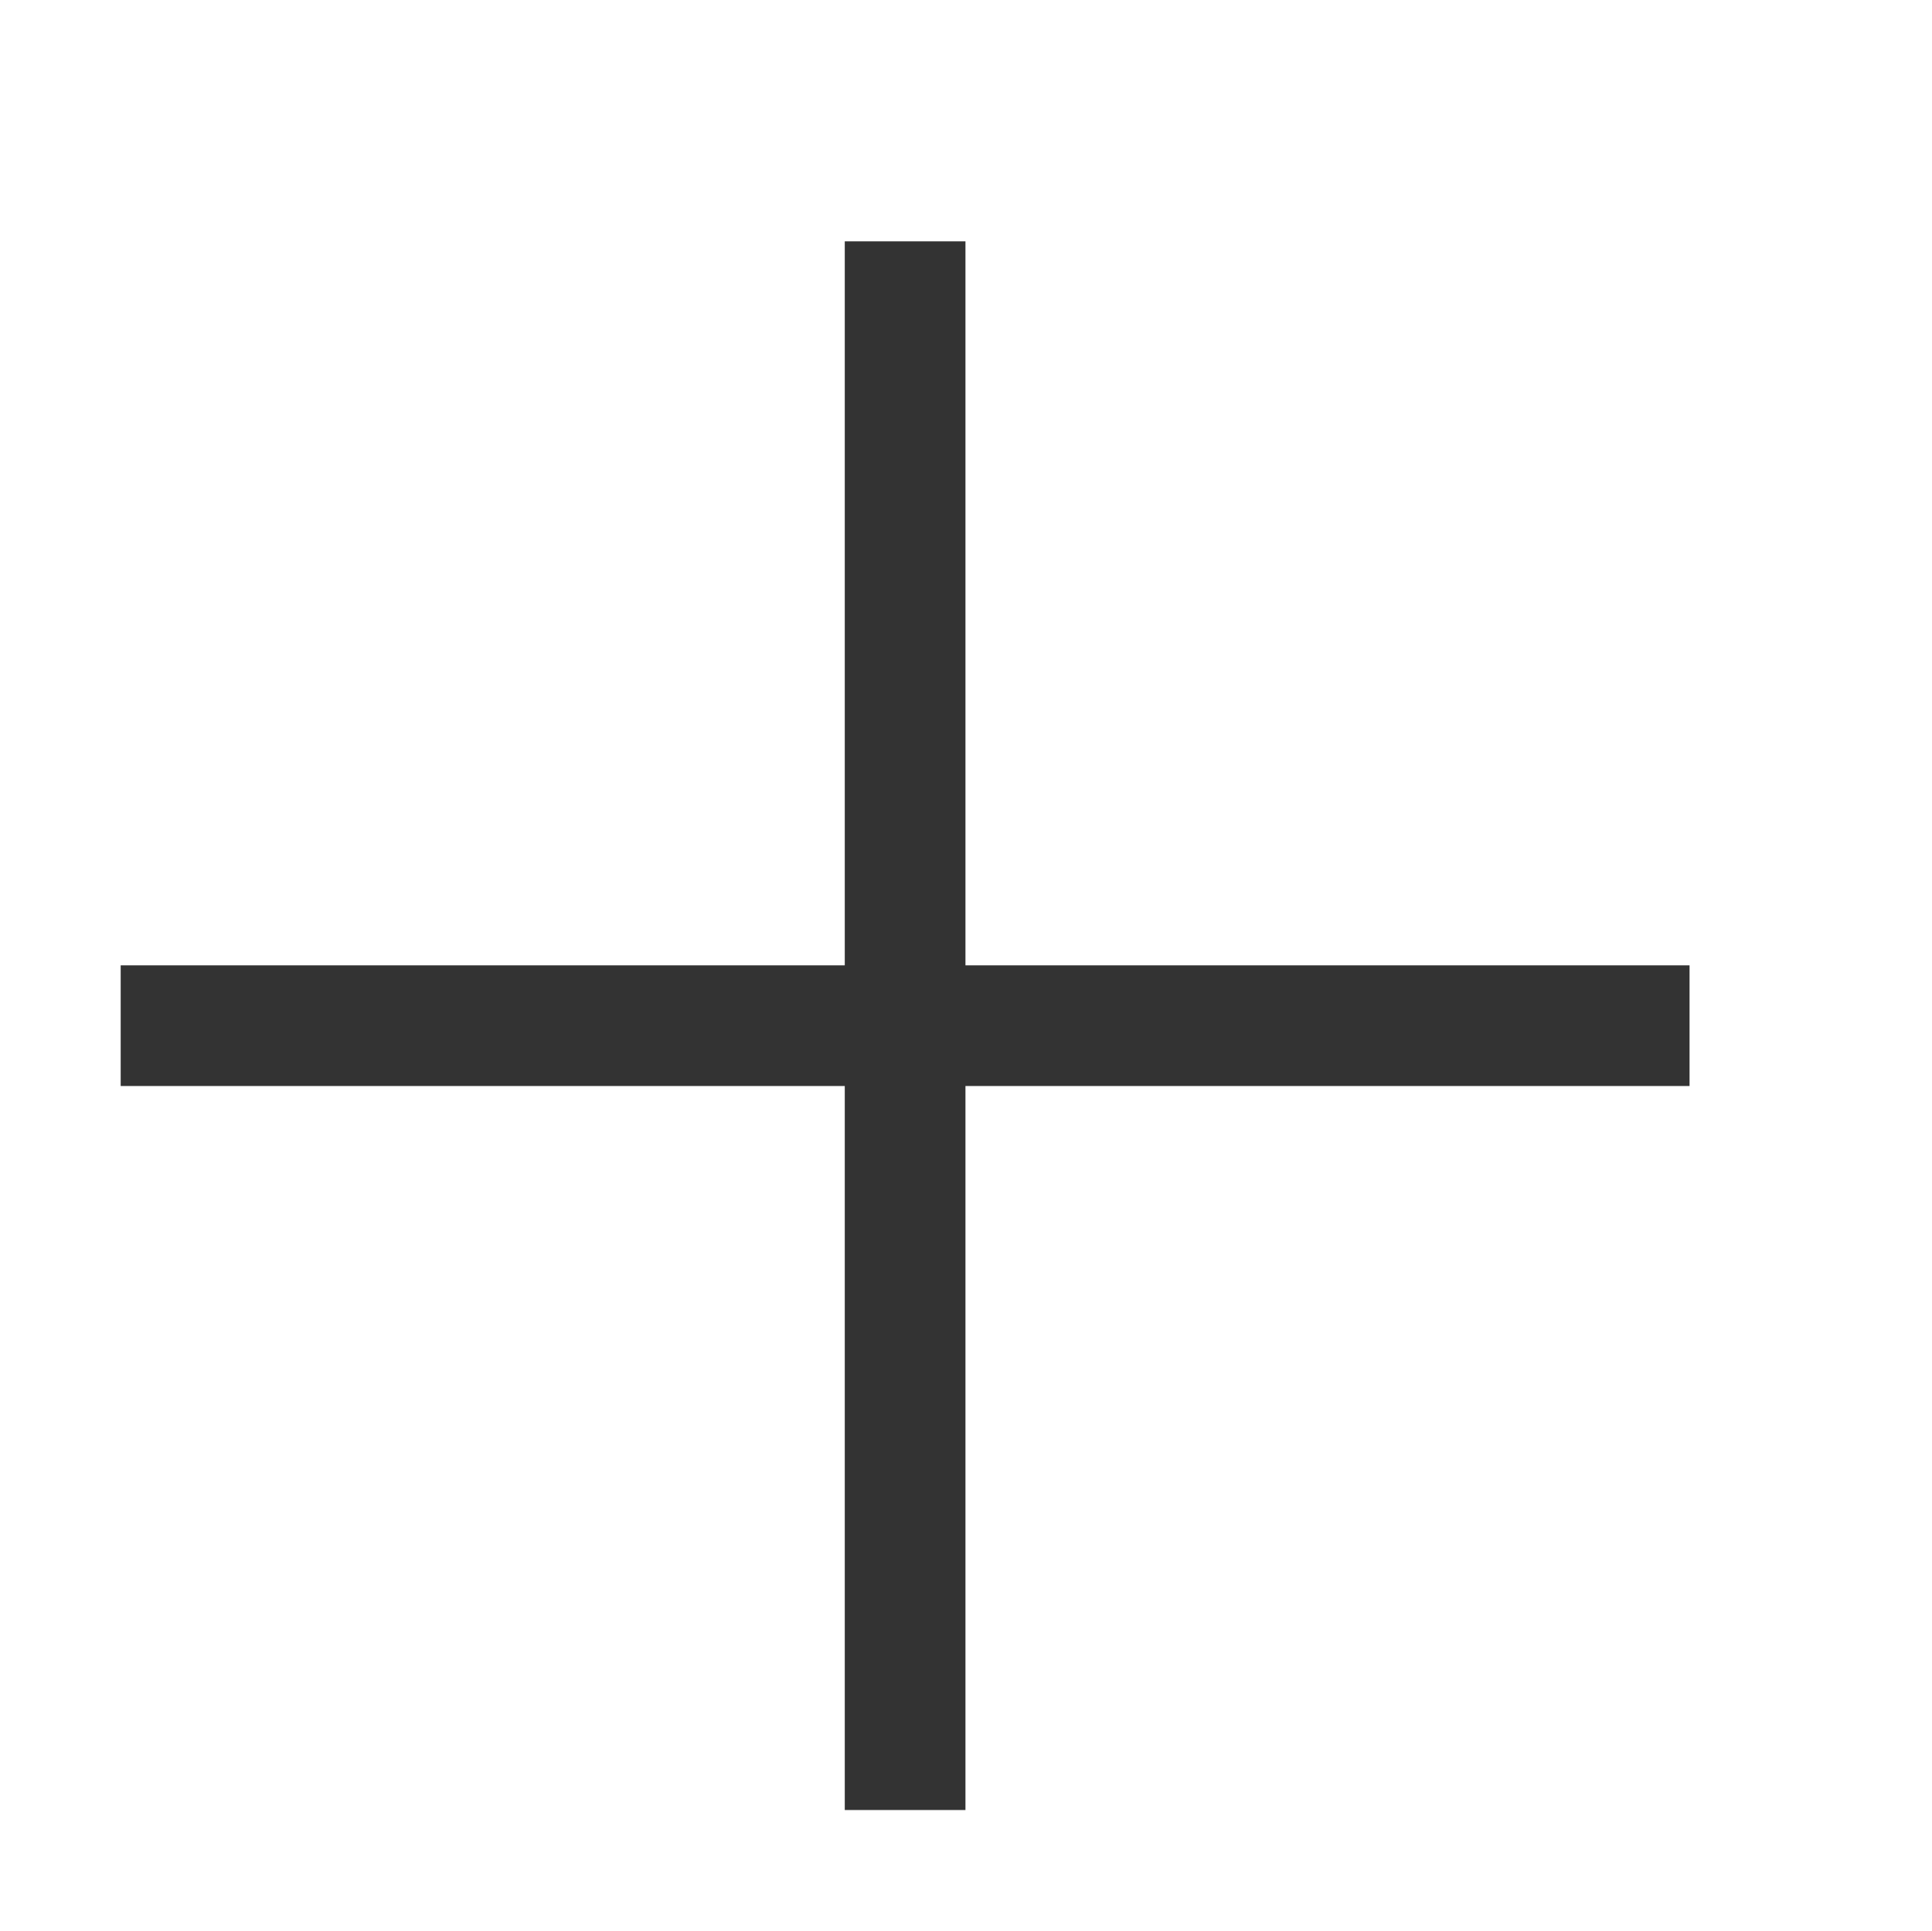
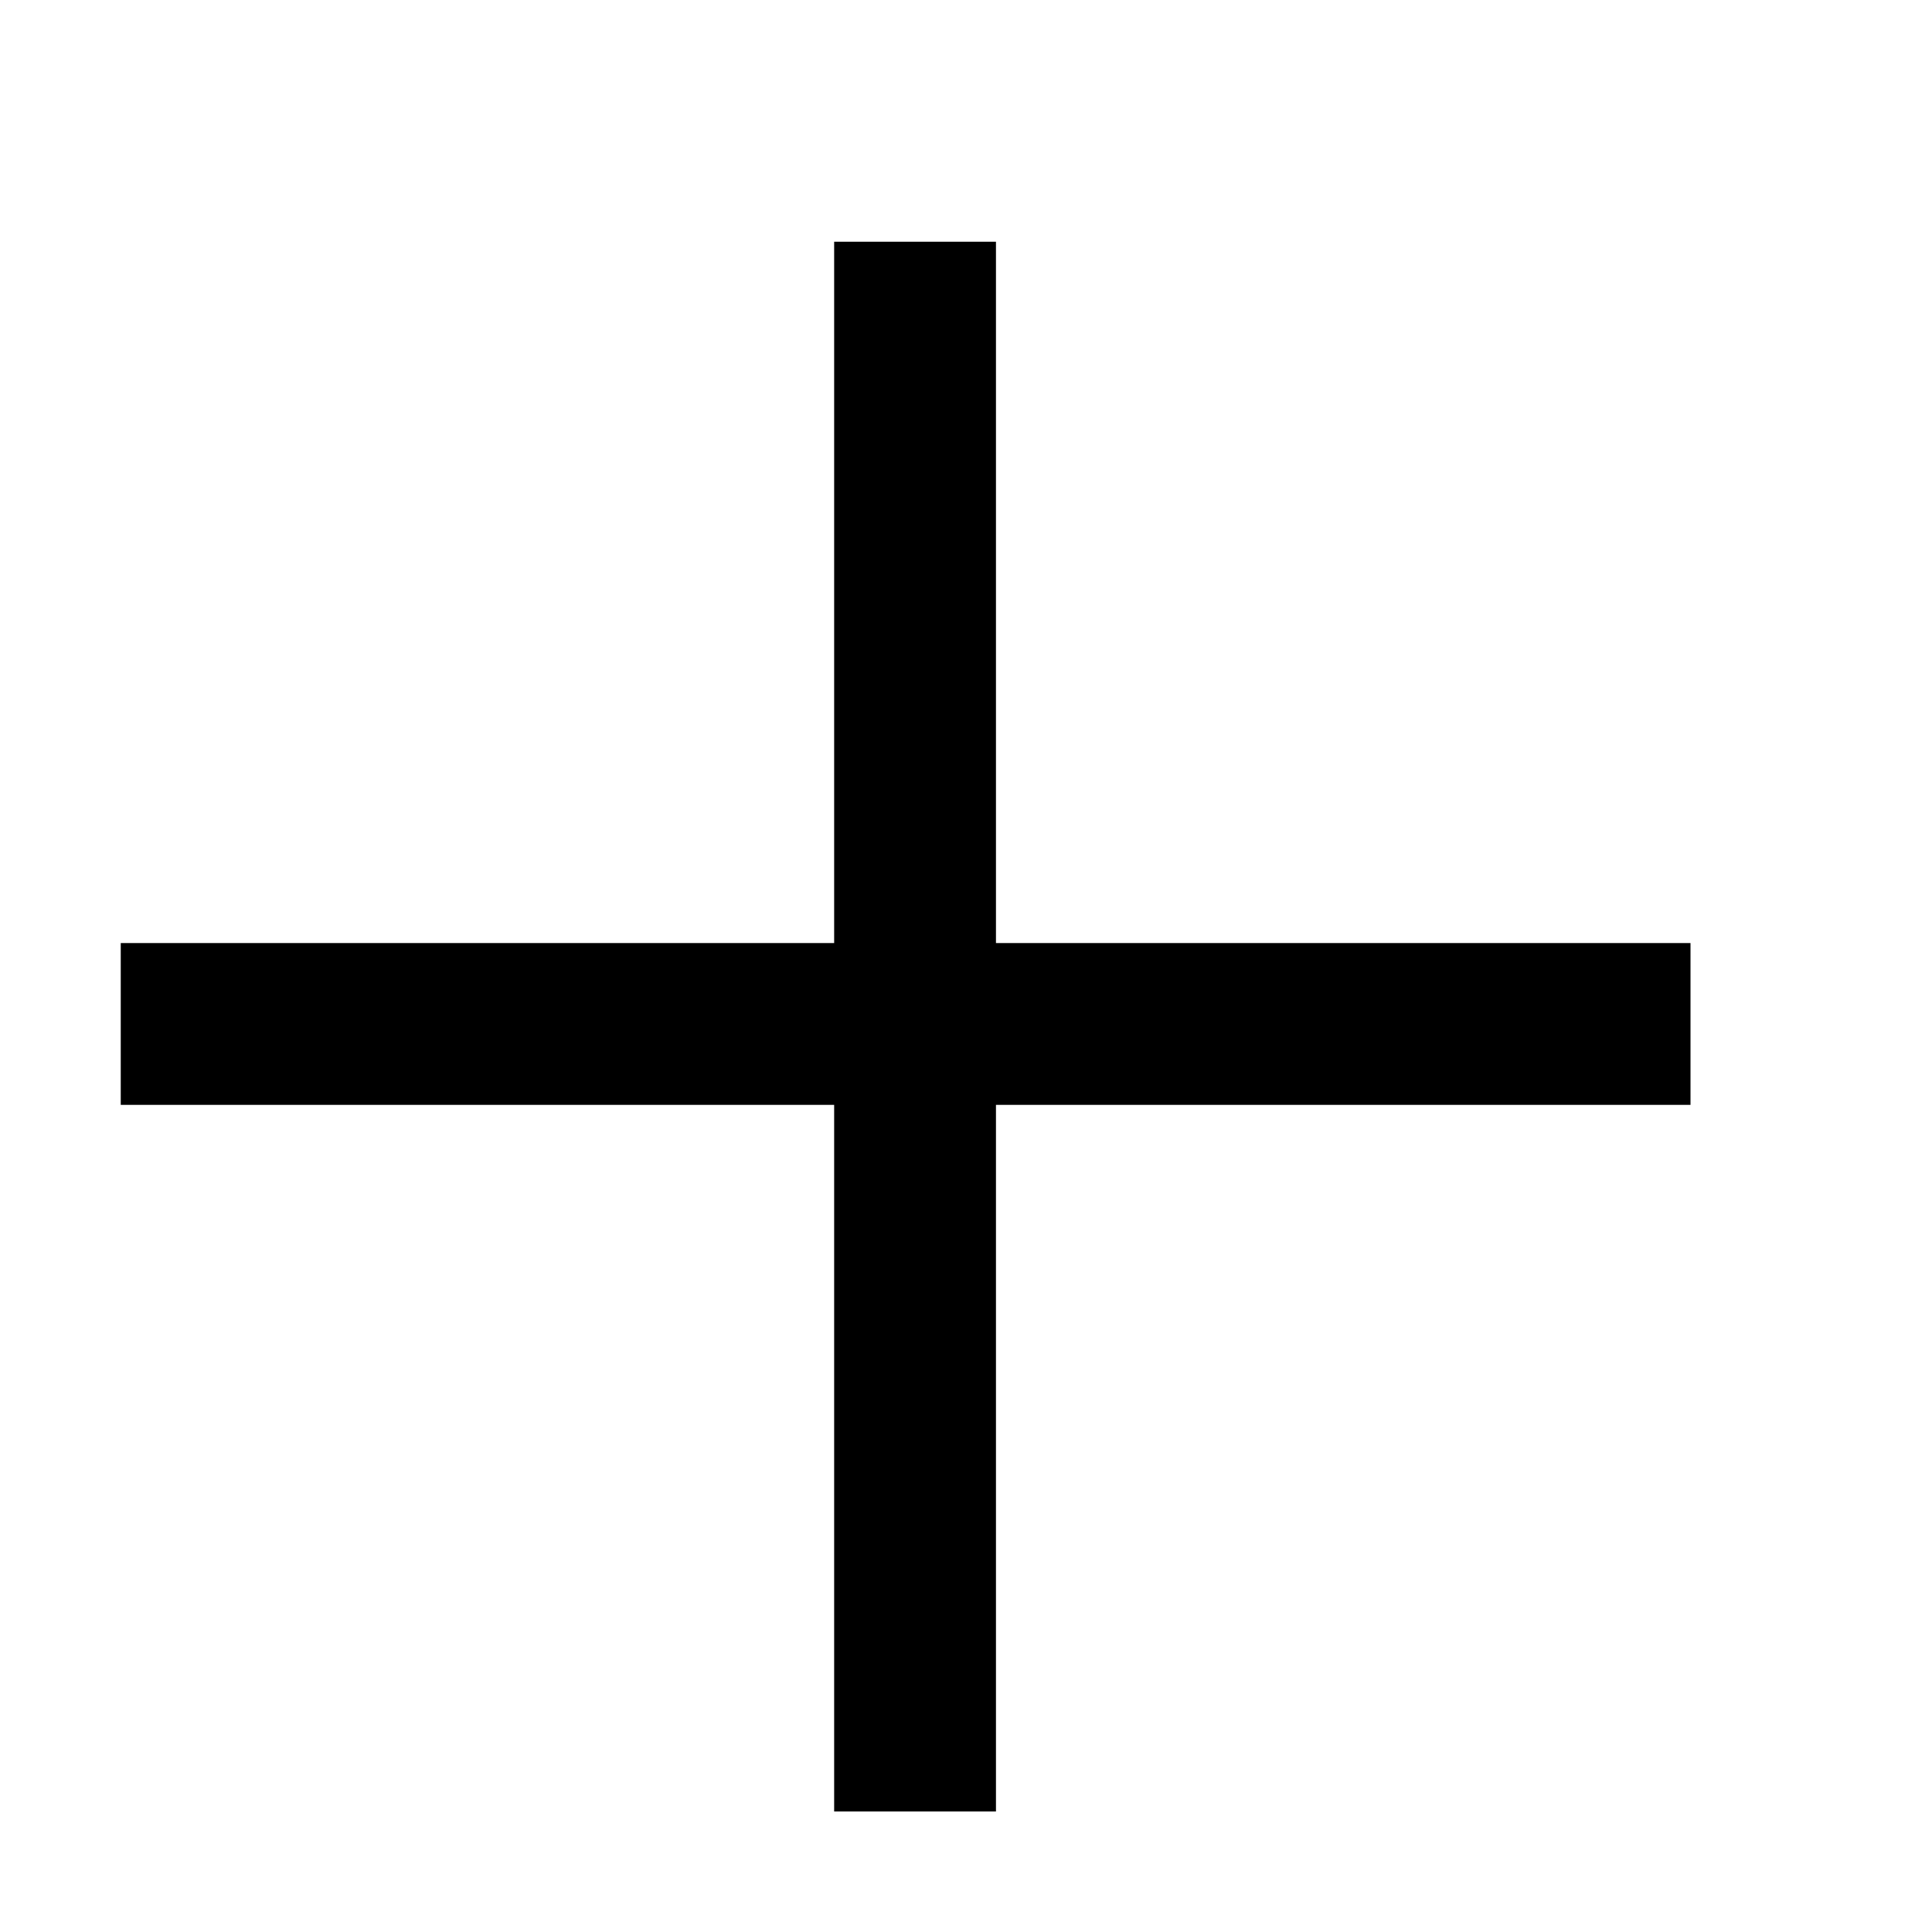
- <svg xmlns="http://www.w3.org/2000/svg" width="16.009" height="16" version="1.1">
-   <rect x="1" y="8" width="13" height="1" ry="0" fill="#333" stroke-linecap="round" stroke-linejoin="round" stroke-width="2.082" />
-   <rect transform="rotate(90)" x="2" y="-8" width="13" height="1" ry="0" fill="#333" stroke-linecap="round" stroke-linejoin="round" stroke-width="2.082" />
+ <svg xmlns="http://www.w3.org/2000/svg" width="16" height="16">
+   <g class="layer">
+     <rect height="1.34" id="svg_1" width="13" x="1" y="7.81" />
+     <rect height="1.34" id="svg_2" transform="matrix(1, 0, 0, 1, 0, 0) rotate(90, 7.57813, 8.5)" width="13" x="1.08" y="7.83" />
+   </g>
</svg>
